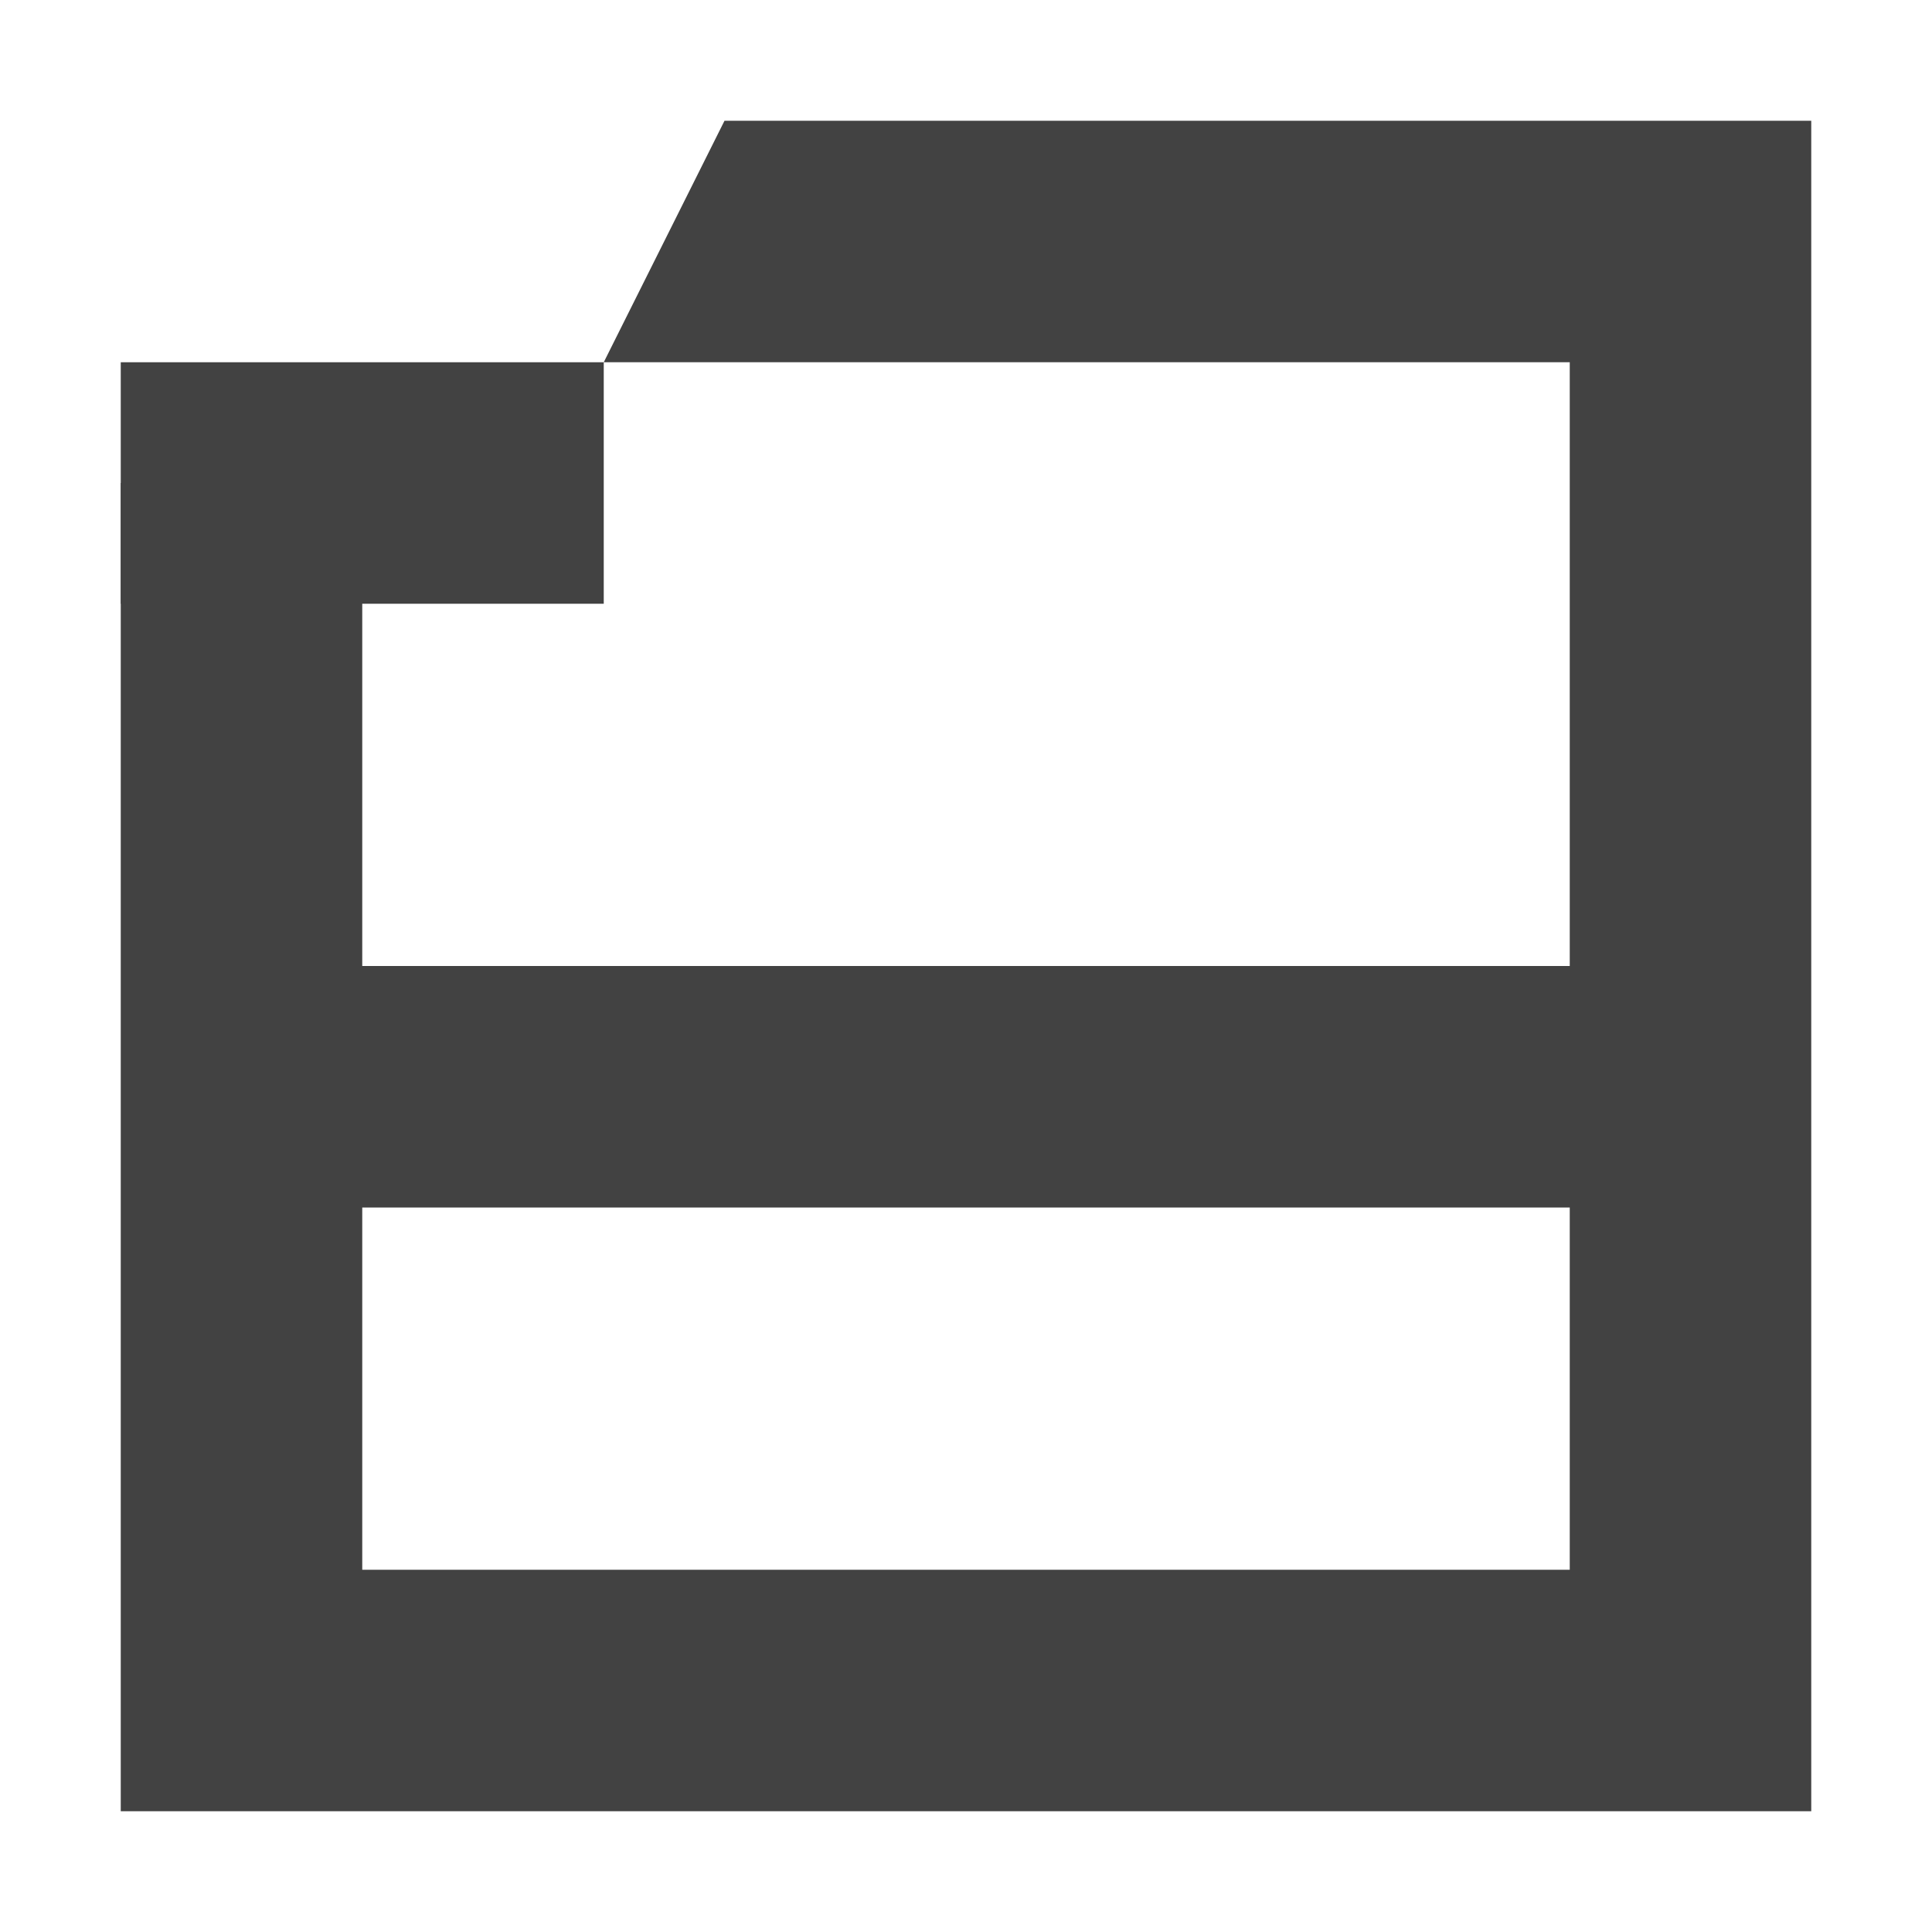
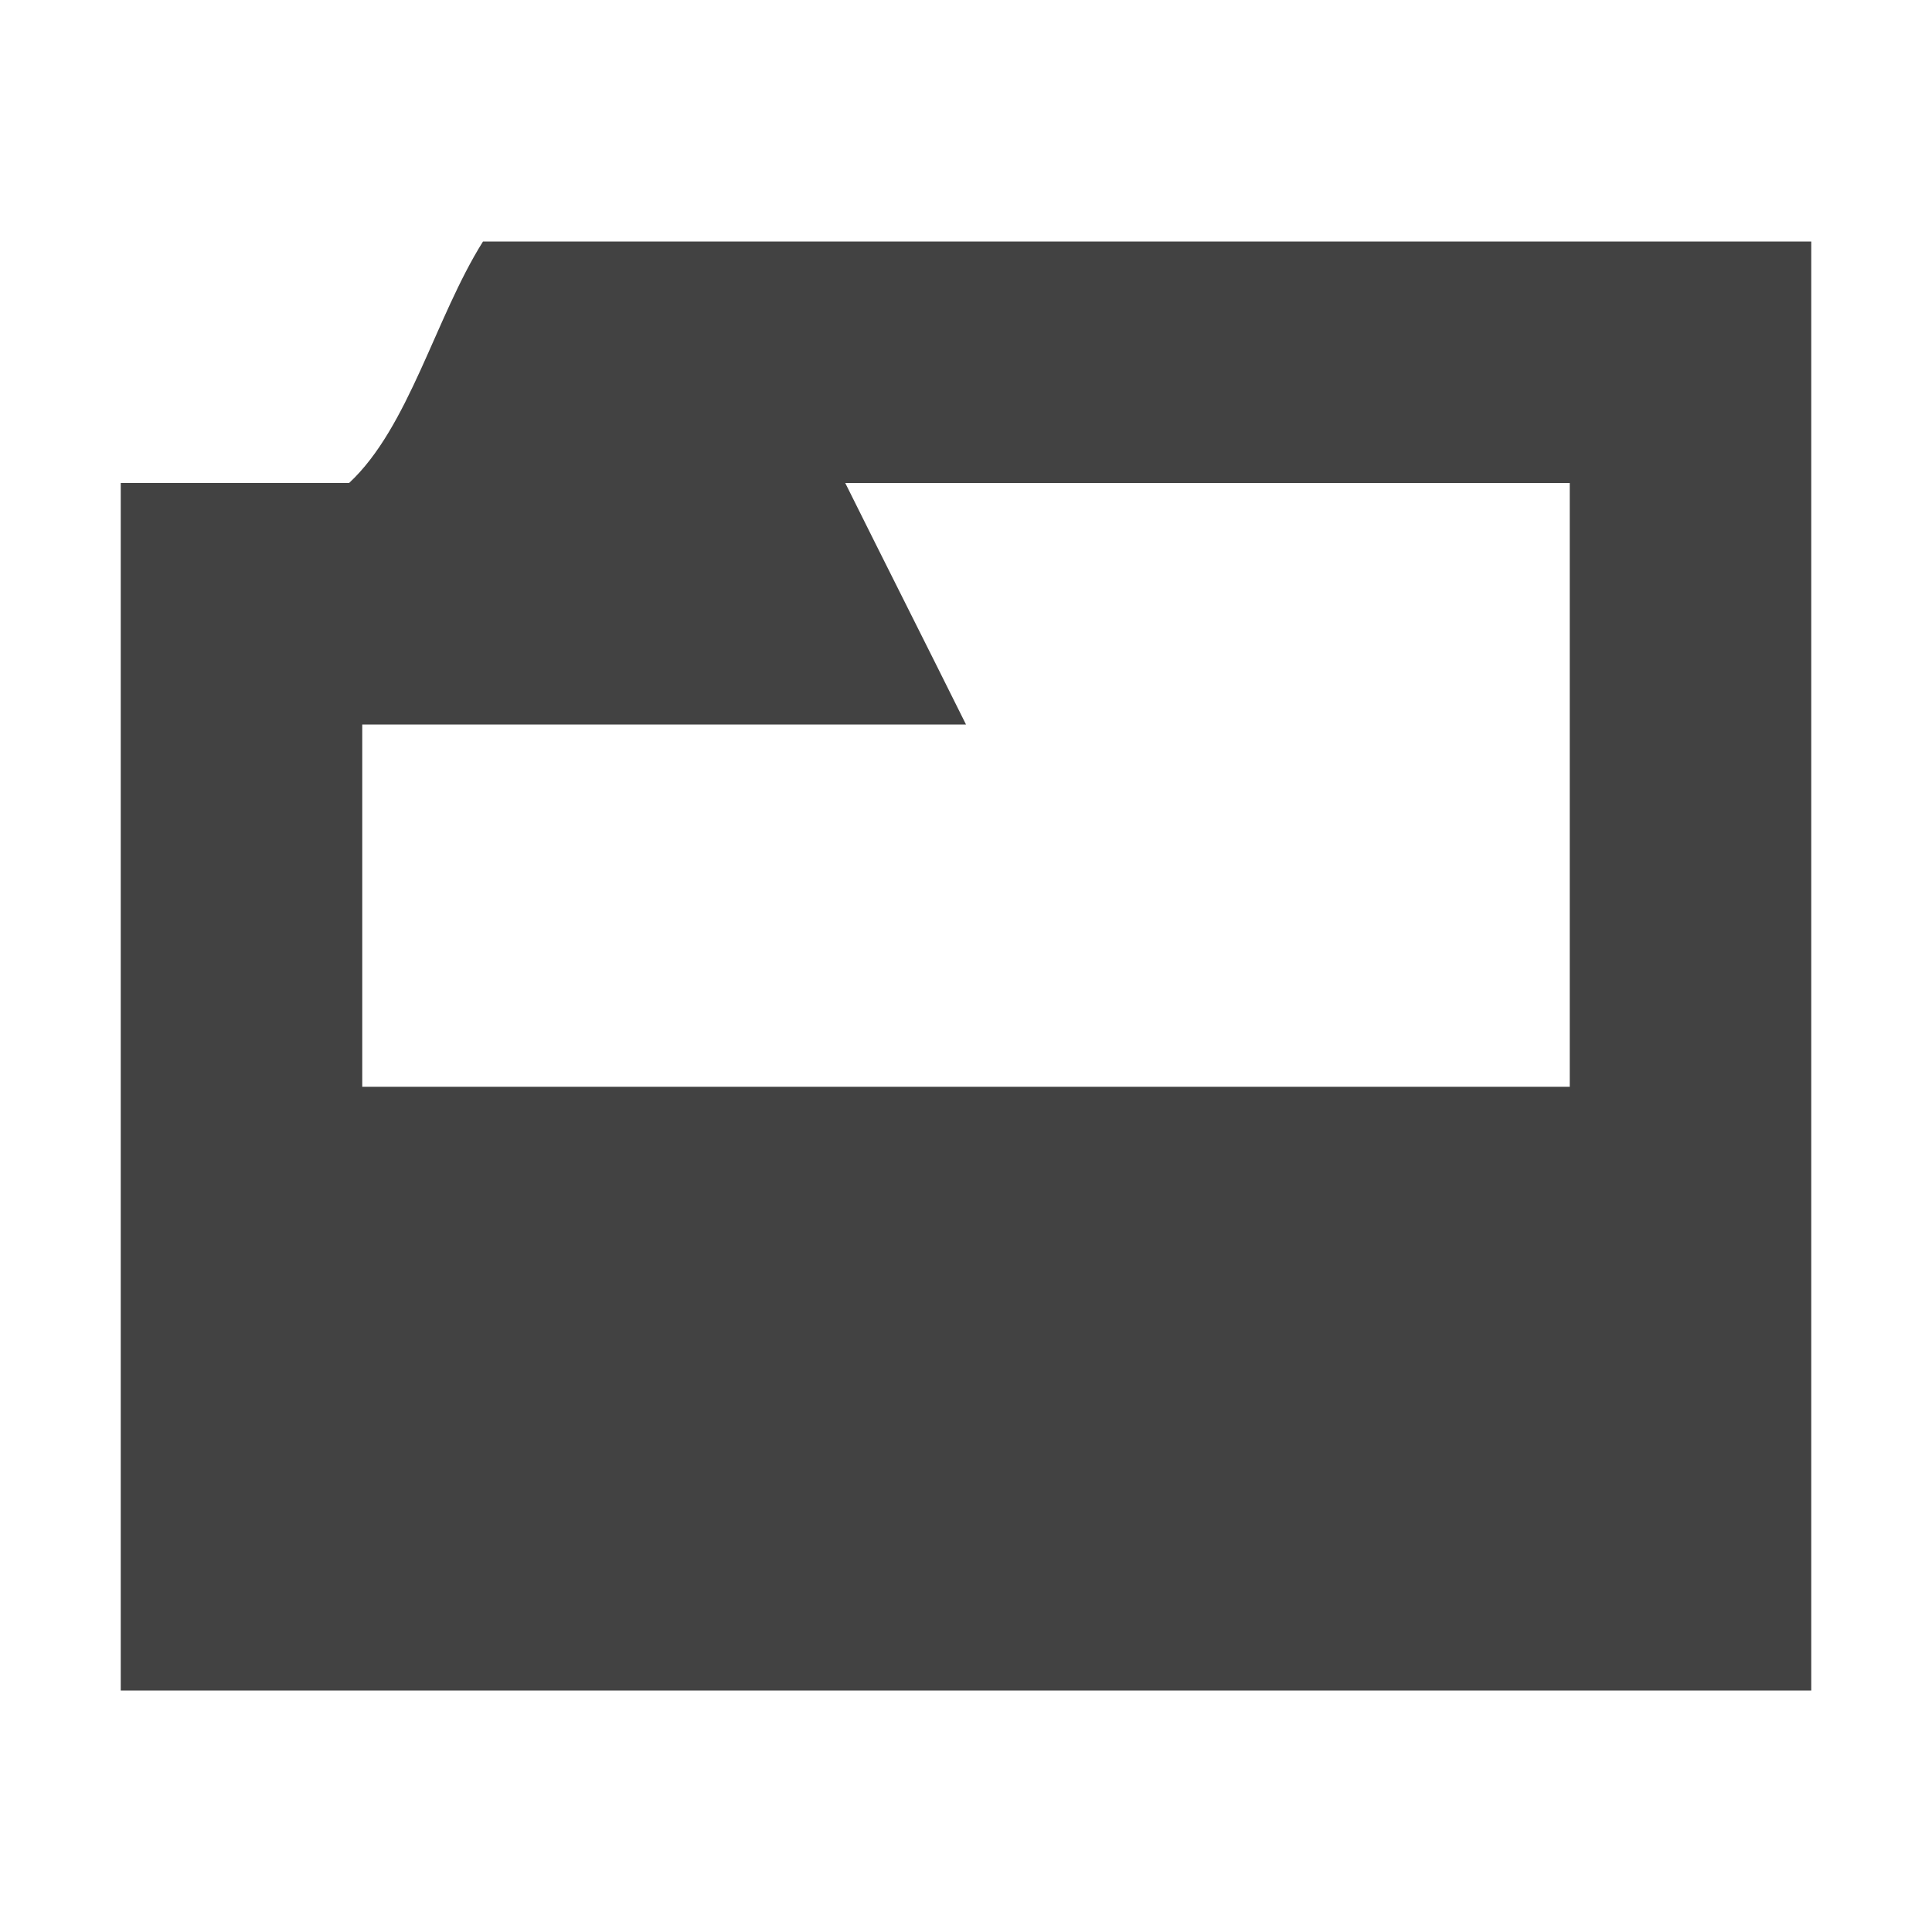
<svg xmlns="http://www.w3.org/2000/svg" width="16px" height="16px" viewBox="0 0 16 16" version="1.1">
  <g id="surface1">
    <defs>
      <style id="current-color-scheme" type="text/css">
   .ColorScheme-Text { color:#424242; } .ColorScheme-Highlight { color:#eeeeee; }
  </style>
    </defs>
-     <path style="fill:currentColor" class="ColorScheme-Text" d="M 6 1 L 5 3 L 13 3 L 13 8 L 3 8 L 3 4 L 1 4 L 1 15 L 15 15 L 15 1 Z M 3 10 L 13 10 L 13 13 L 3 13 Z M 3 10 " />
-     <defs>
-       <style id="current-color-scheme" type="text/css">
-    .ColorScheme-Text { color:#424242; } .ColorScheme-Highlight { color:#eeeeee; }
-   </style>
-     </defs>
-     <path style="fill:currentColor" class="ColorScheme-Text" d="M 1 3 L 5 3 L 5 5 L 1 5 Z M 1 3 " />
+     <path style="fill:currentColor" class="ColorScheme-Text" d="M 4 2 C 3.605 2.629 3.387 3.539 2.891 4 L 1 4 L 1 14 L 15 14 L 15 2 Z M 7 4 L 13 4 L 13 9 L 3 9 L 3 6 L 8 6 C 7.668 5.332 7.332 4.668 7 4 Z M 7 4 " />
  </g>
</svg>
